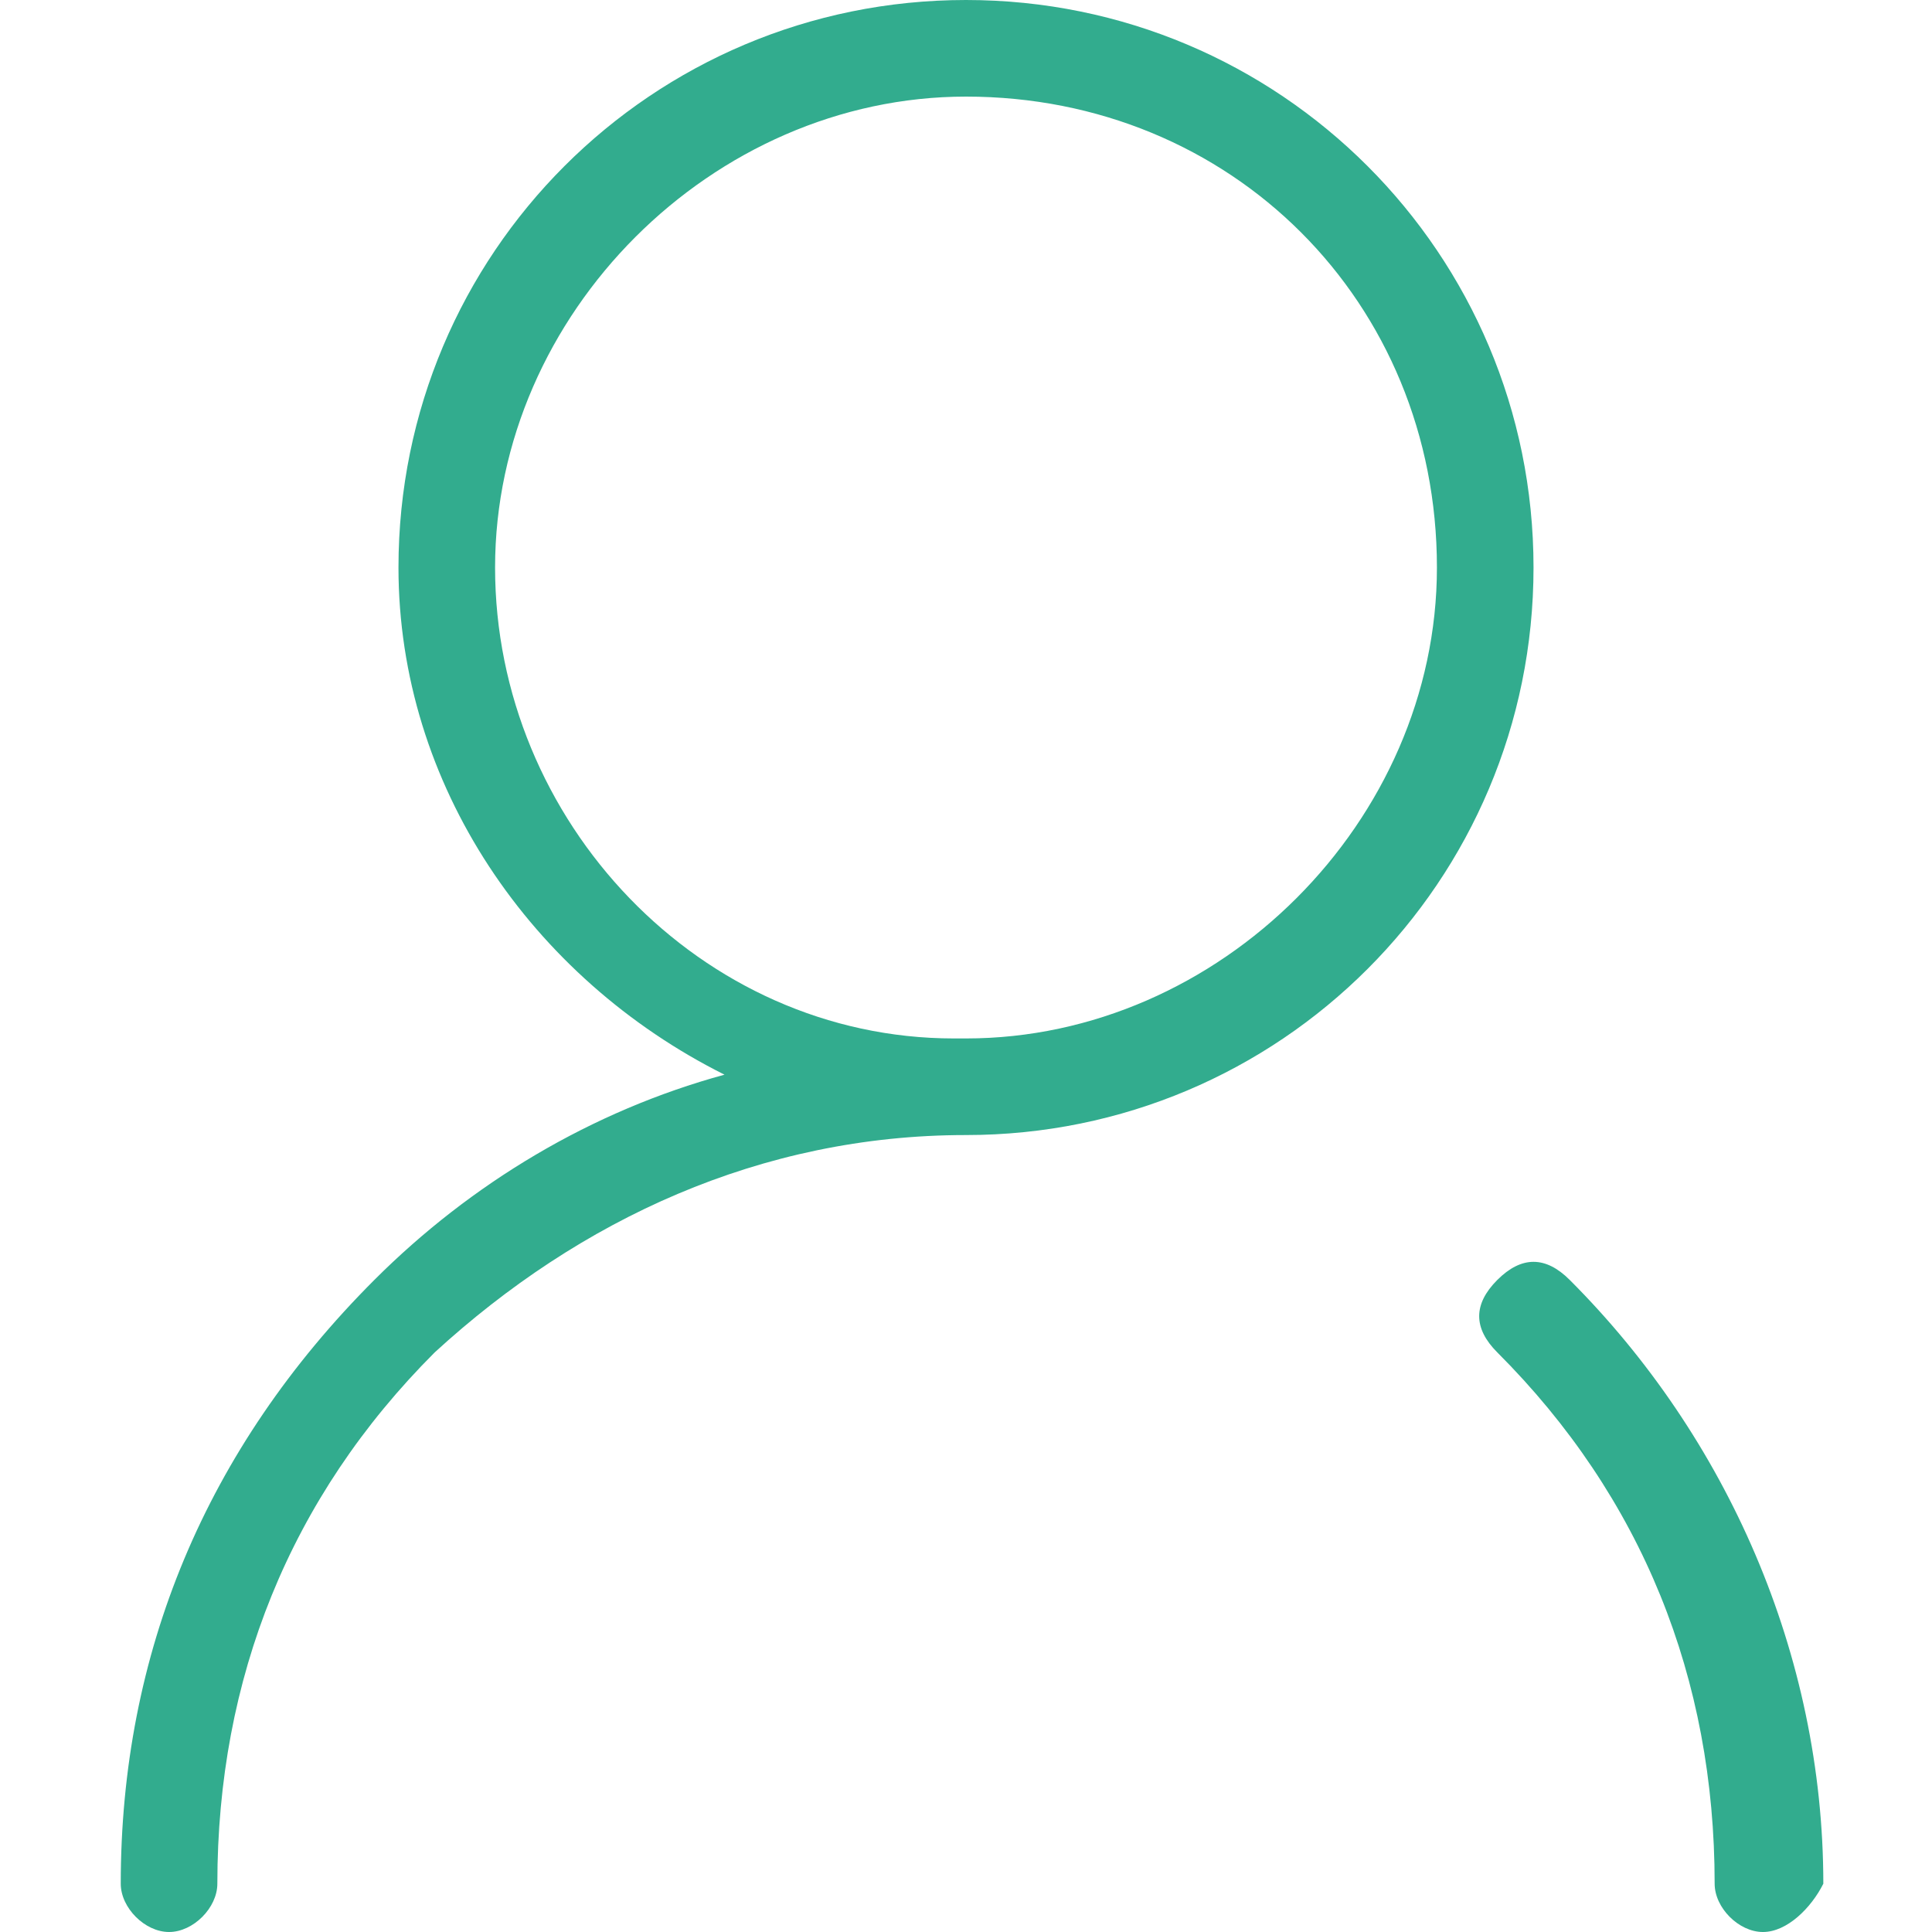
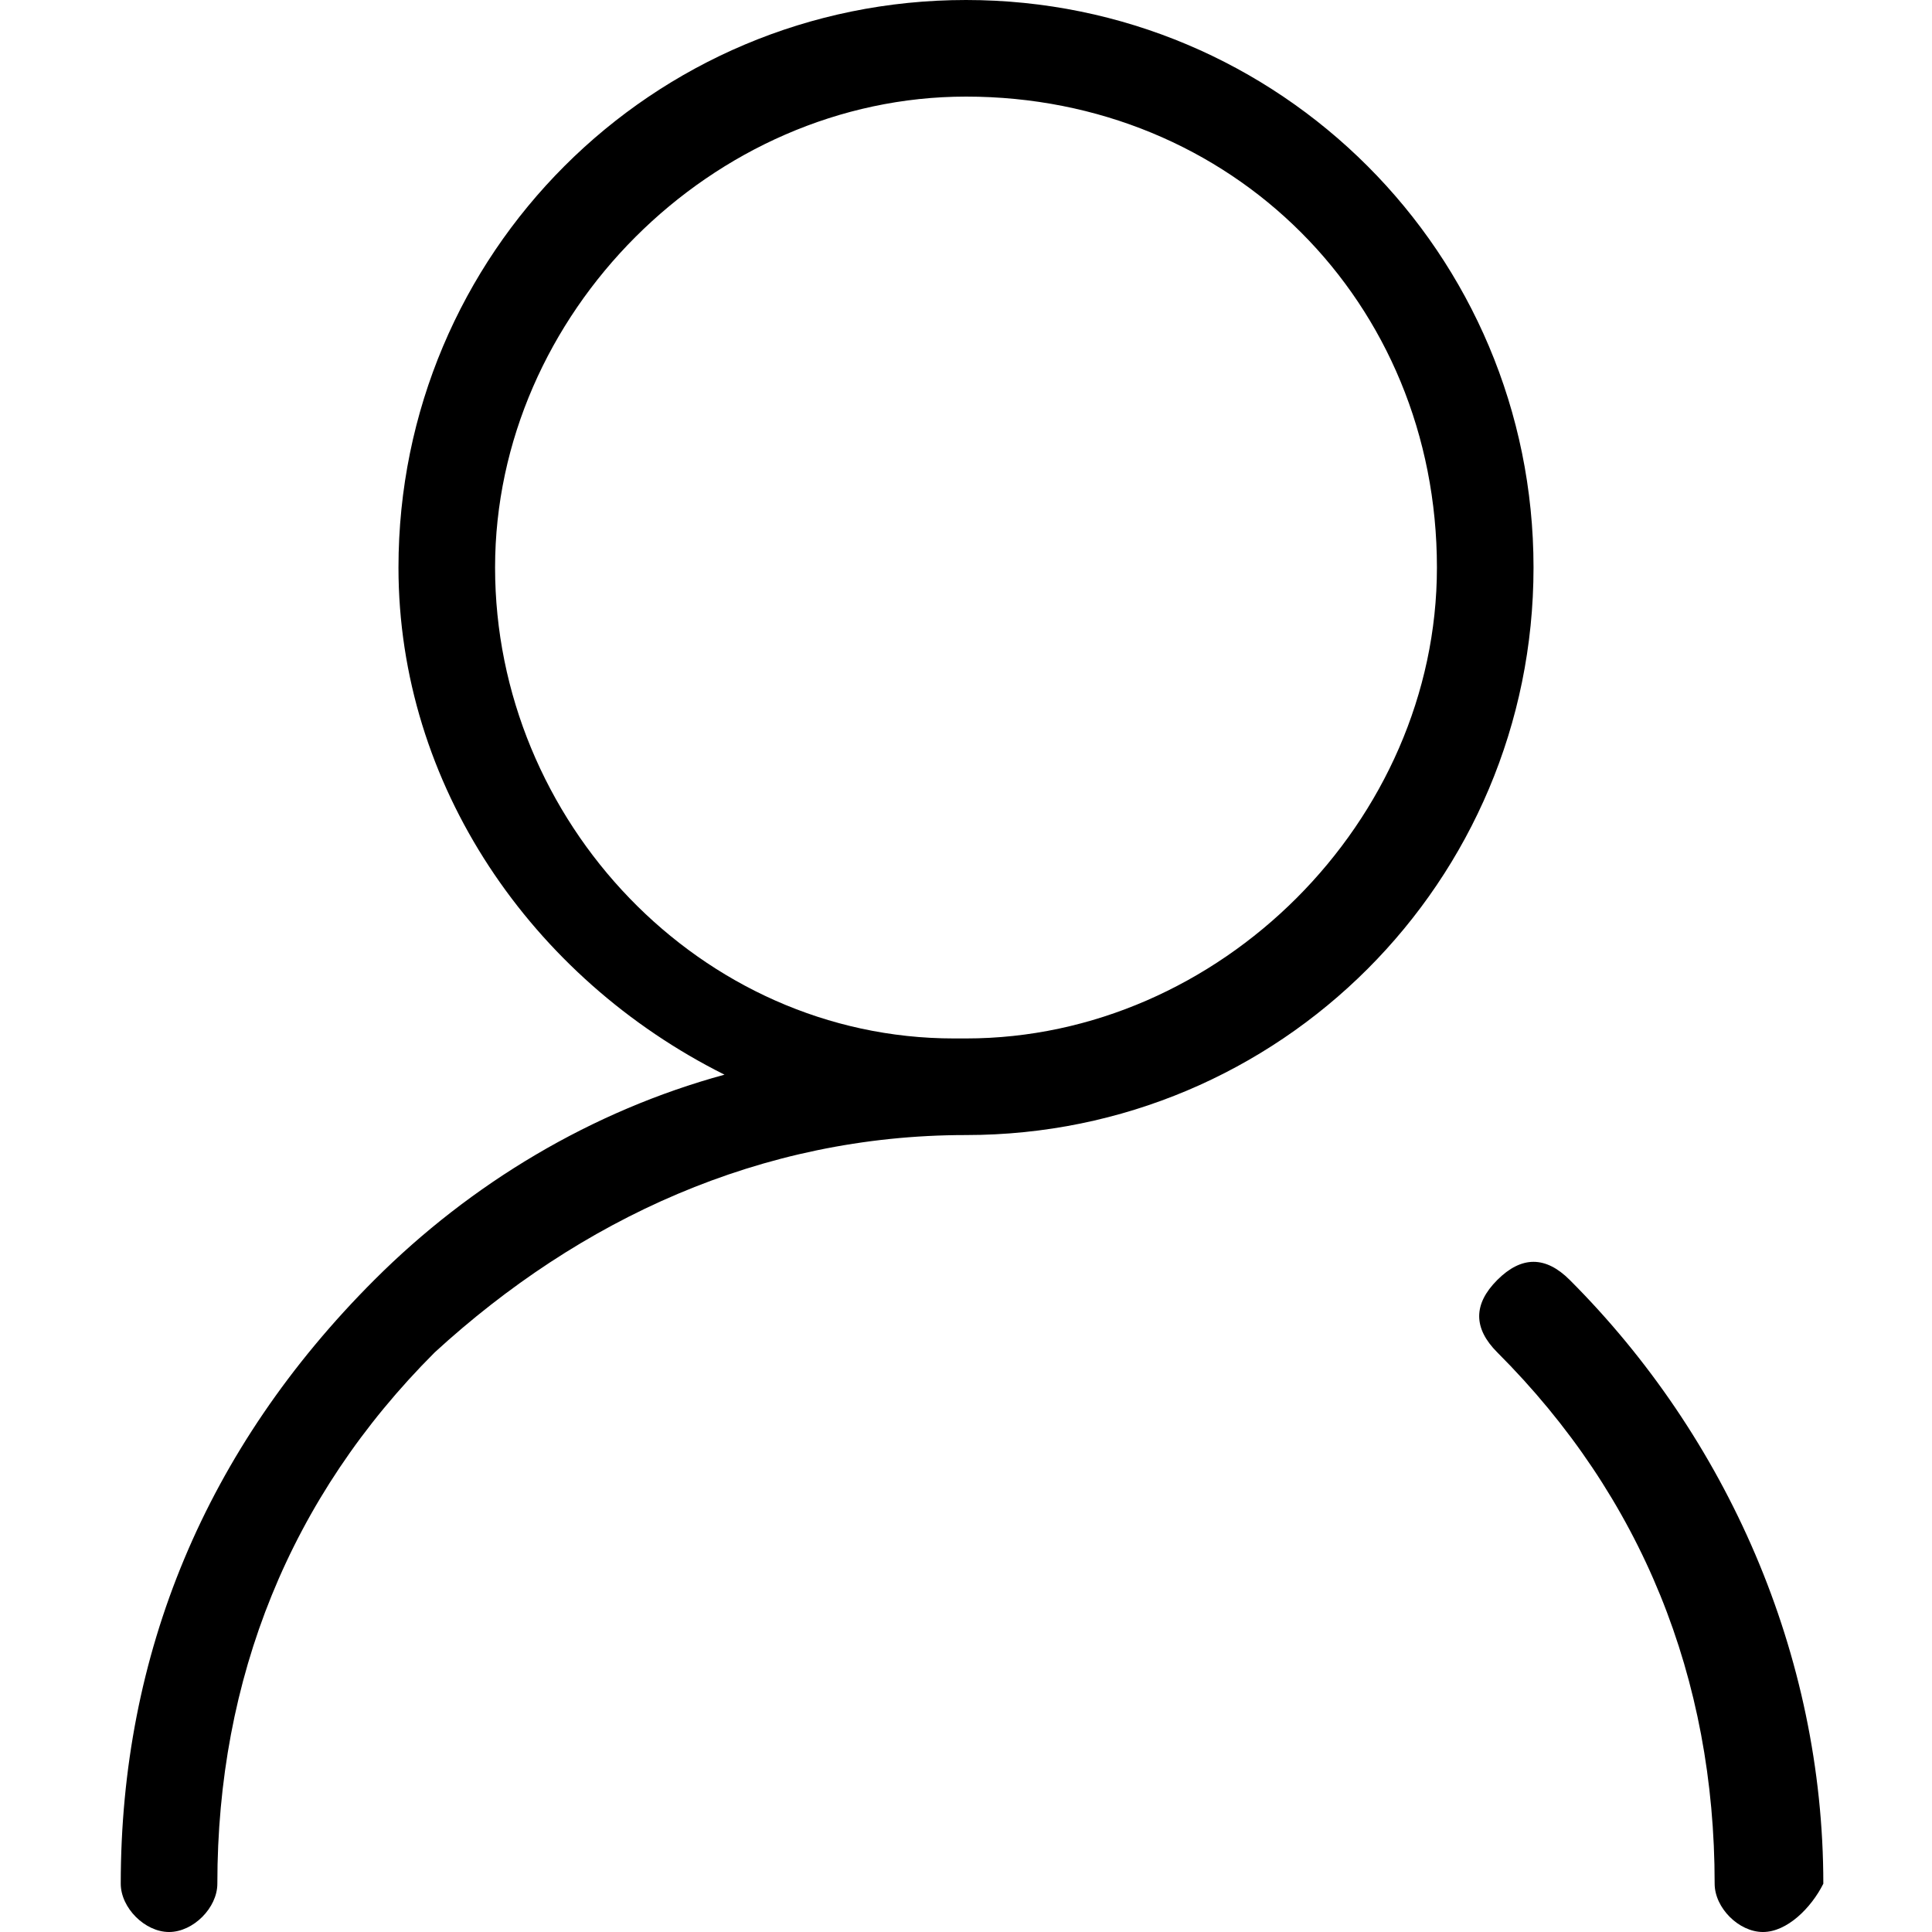
<svg xmlns="http://www.w3.org/2000/svg" t="1499752145352" class="icon" style="" viewBox="0 0 1024 1024" version="1.1" p-id="11172" width="64" height="64">
  <defs>
    <style type="text/css" />
  </defs>
-   <path d="M934.4 1024c-12.8 0-25.6-12.8-25.6-25.6 0-108.8-38.4-204.8-115.2-281.6-12.8-12.8-12.8-25.6 0-38.4 12.8-12.8 25.6-12.8 38.4 0 83.2 83.2 134.4 198.4 134.4 320C960 1011.2 947.2 1024 934.4 1024L934.4 1024zM512 601.6 512 601.6c-108.8 0-204.8 44.8-281.6 115.2-76.8 76.8-115.2 172.8-115.2 281.6 0 12.8-12.8 25.6-25.6 25.6S64 1011.2 64 998.4c0-121.6 44.8-230.4 134.4-320C249.6 627.2 313.6 588.8 384 569.6 281.6 518.4 211.2 416 211.2 300.8 211.2 134.4 345.6 0 512 0s300.8 134.4 300.8 300.8S678.4 601.6 512 601.6L512 601.6zM512 51.2c-134.4 0-249.6 115.2-249.6 249.6s108.8 249.6 243.2 249.6c0 0 0 0 6.4 0l0 0c134.4 0 249.6-115.2 249.6-249.6C761.6 160 652.8 51.2 512 51.2L512 51.2z" p-id="11173" fill="#32ac8e" />
+   <path d="M934.4 1024c-12.8 0-25.6-12.8-25.6-25.6 0-108.8-38.4-204.8-115.2-281.6-12.8-12.8-12.8-25.6 0-38.4 12.8-12.8 25.6-12.8 38.4 0 83.2 83.2 134.4 198.4 134.4 320C960 1011.2 947.2 1024 934.4 1024L934.4 1024zM512 601.6 512 601.6c-108.8 0-204.8 44.8-281.6 115.2-76.8 76.8-115.2 172.8-115.2 281.6 0 12.8-12.8 25.6-25.6 25.6S64 1011.2 64 998.4c0-121.6 44.8-230.4 134.4-320C249.6 627.2 313.6 588.8 384 569.6 281.6 518.4 211.2 416 211.2 300.8 211.2 134.4 345.6 0 512 0s300.8 134.4 300.8 300.8S678.4 601.6 512 601.6L512 601.6zM512 51.2c-134.4 0-249.6 115.2-249.6 249.6s108.8 249.6 243.2 249.6c0 0 0 0 6.4 0l0 0c134.4 0 249.6-115.2 249.6-249.6C761.6 160 652.8 51.2 512 51.2L512 51.2z" p-id="11173" fill="" />
</svg>
